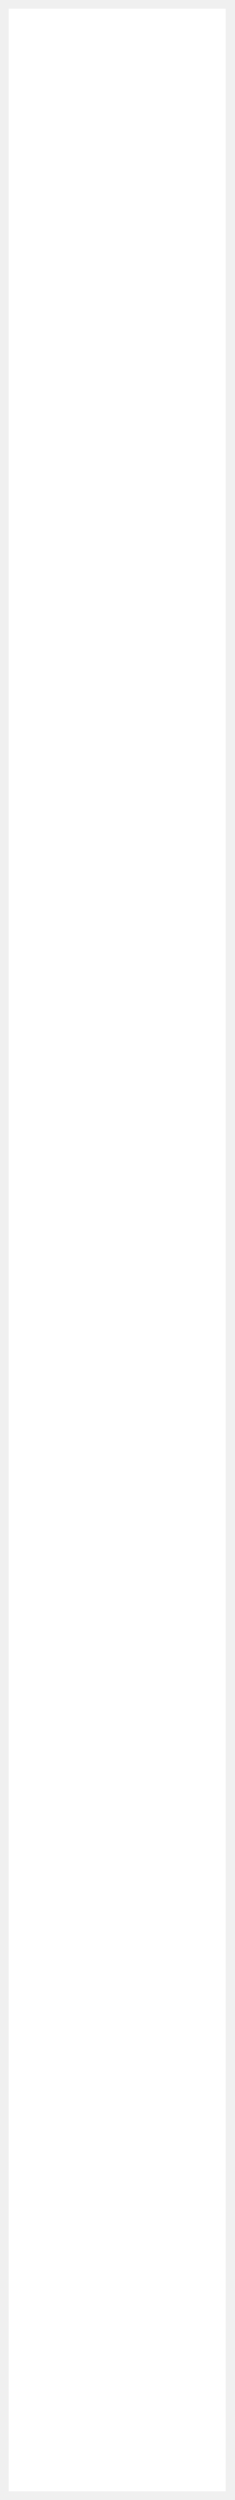
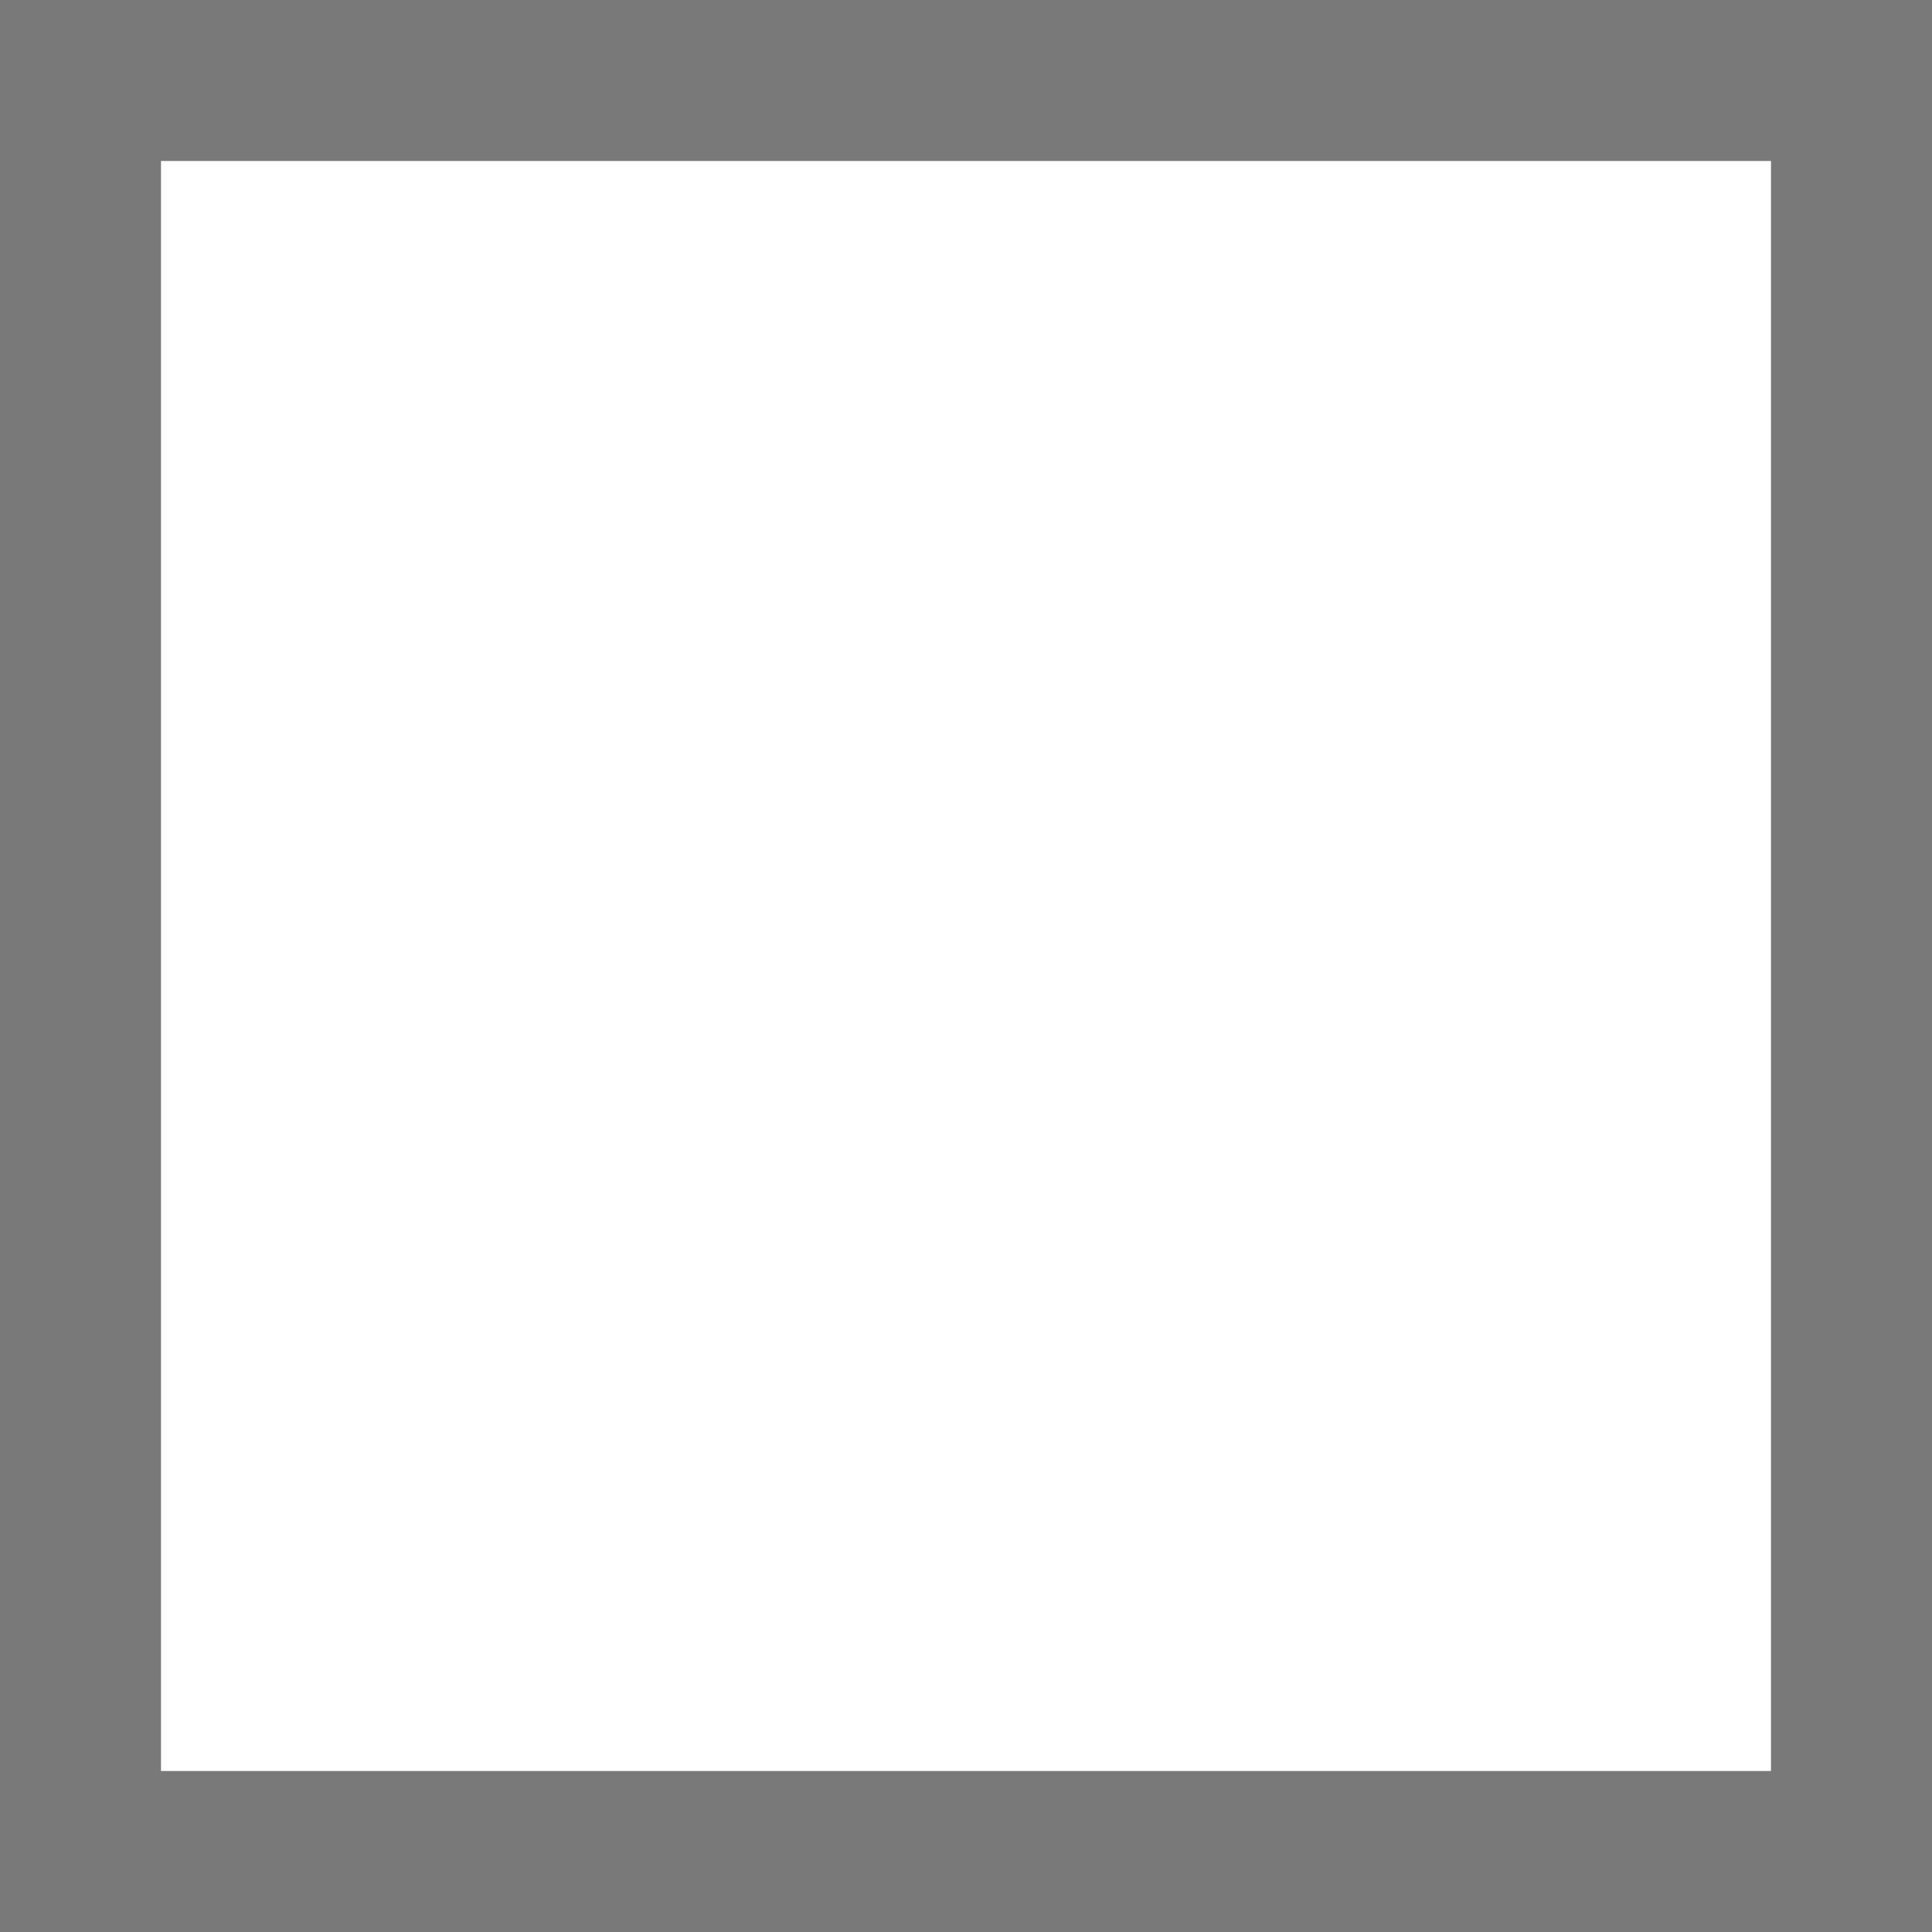
- <svg xmlns="http://www.w3.org/2000/svg" version="1.1" width="27px" height="288px">
-   <g transform="matrix(1 0 0 1 -1946 -446 )">
-     <path d="M 1947 447  L 1972 447  L 1972 733  L 1947 733  L 1947 447  Z " fill-rule="nonzero" fill="#ffffff" stroke="none" />
-   </g>
+ <svg xmlns="http://www.w3.org/2000/svg" version="1.1" width="12px" height="12px" viewBox="1931 679  12 12">
+   <path d="M 1931.5 679.5  L 1942.5 679.5  L 1942.5 690.5  L 1931.5 690.5  L 1931.5 679.5  Z " fill-rule="nonzero" fill="#ffffff" stroke="none" />
+   <path d="M 1931.5 679.5  L 1942.5 679.5  L 1942.5 690.5  L 1931.5 690.5  L 1931.5 679.5  Z " stroke-width="1" stroke="#797979" fill="none" />
</svg>
